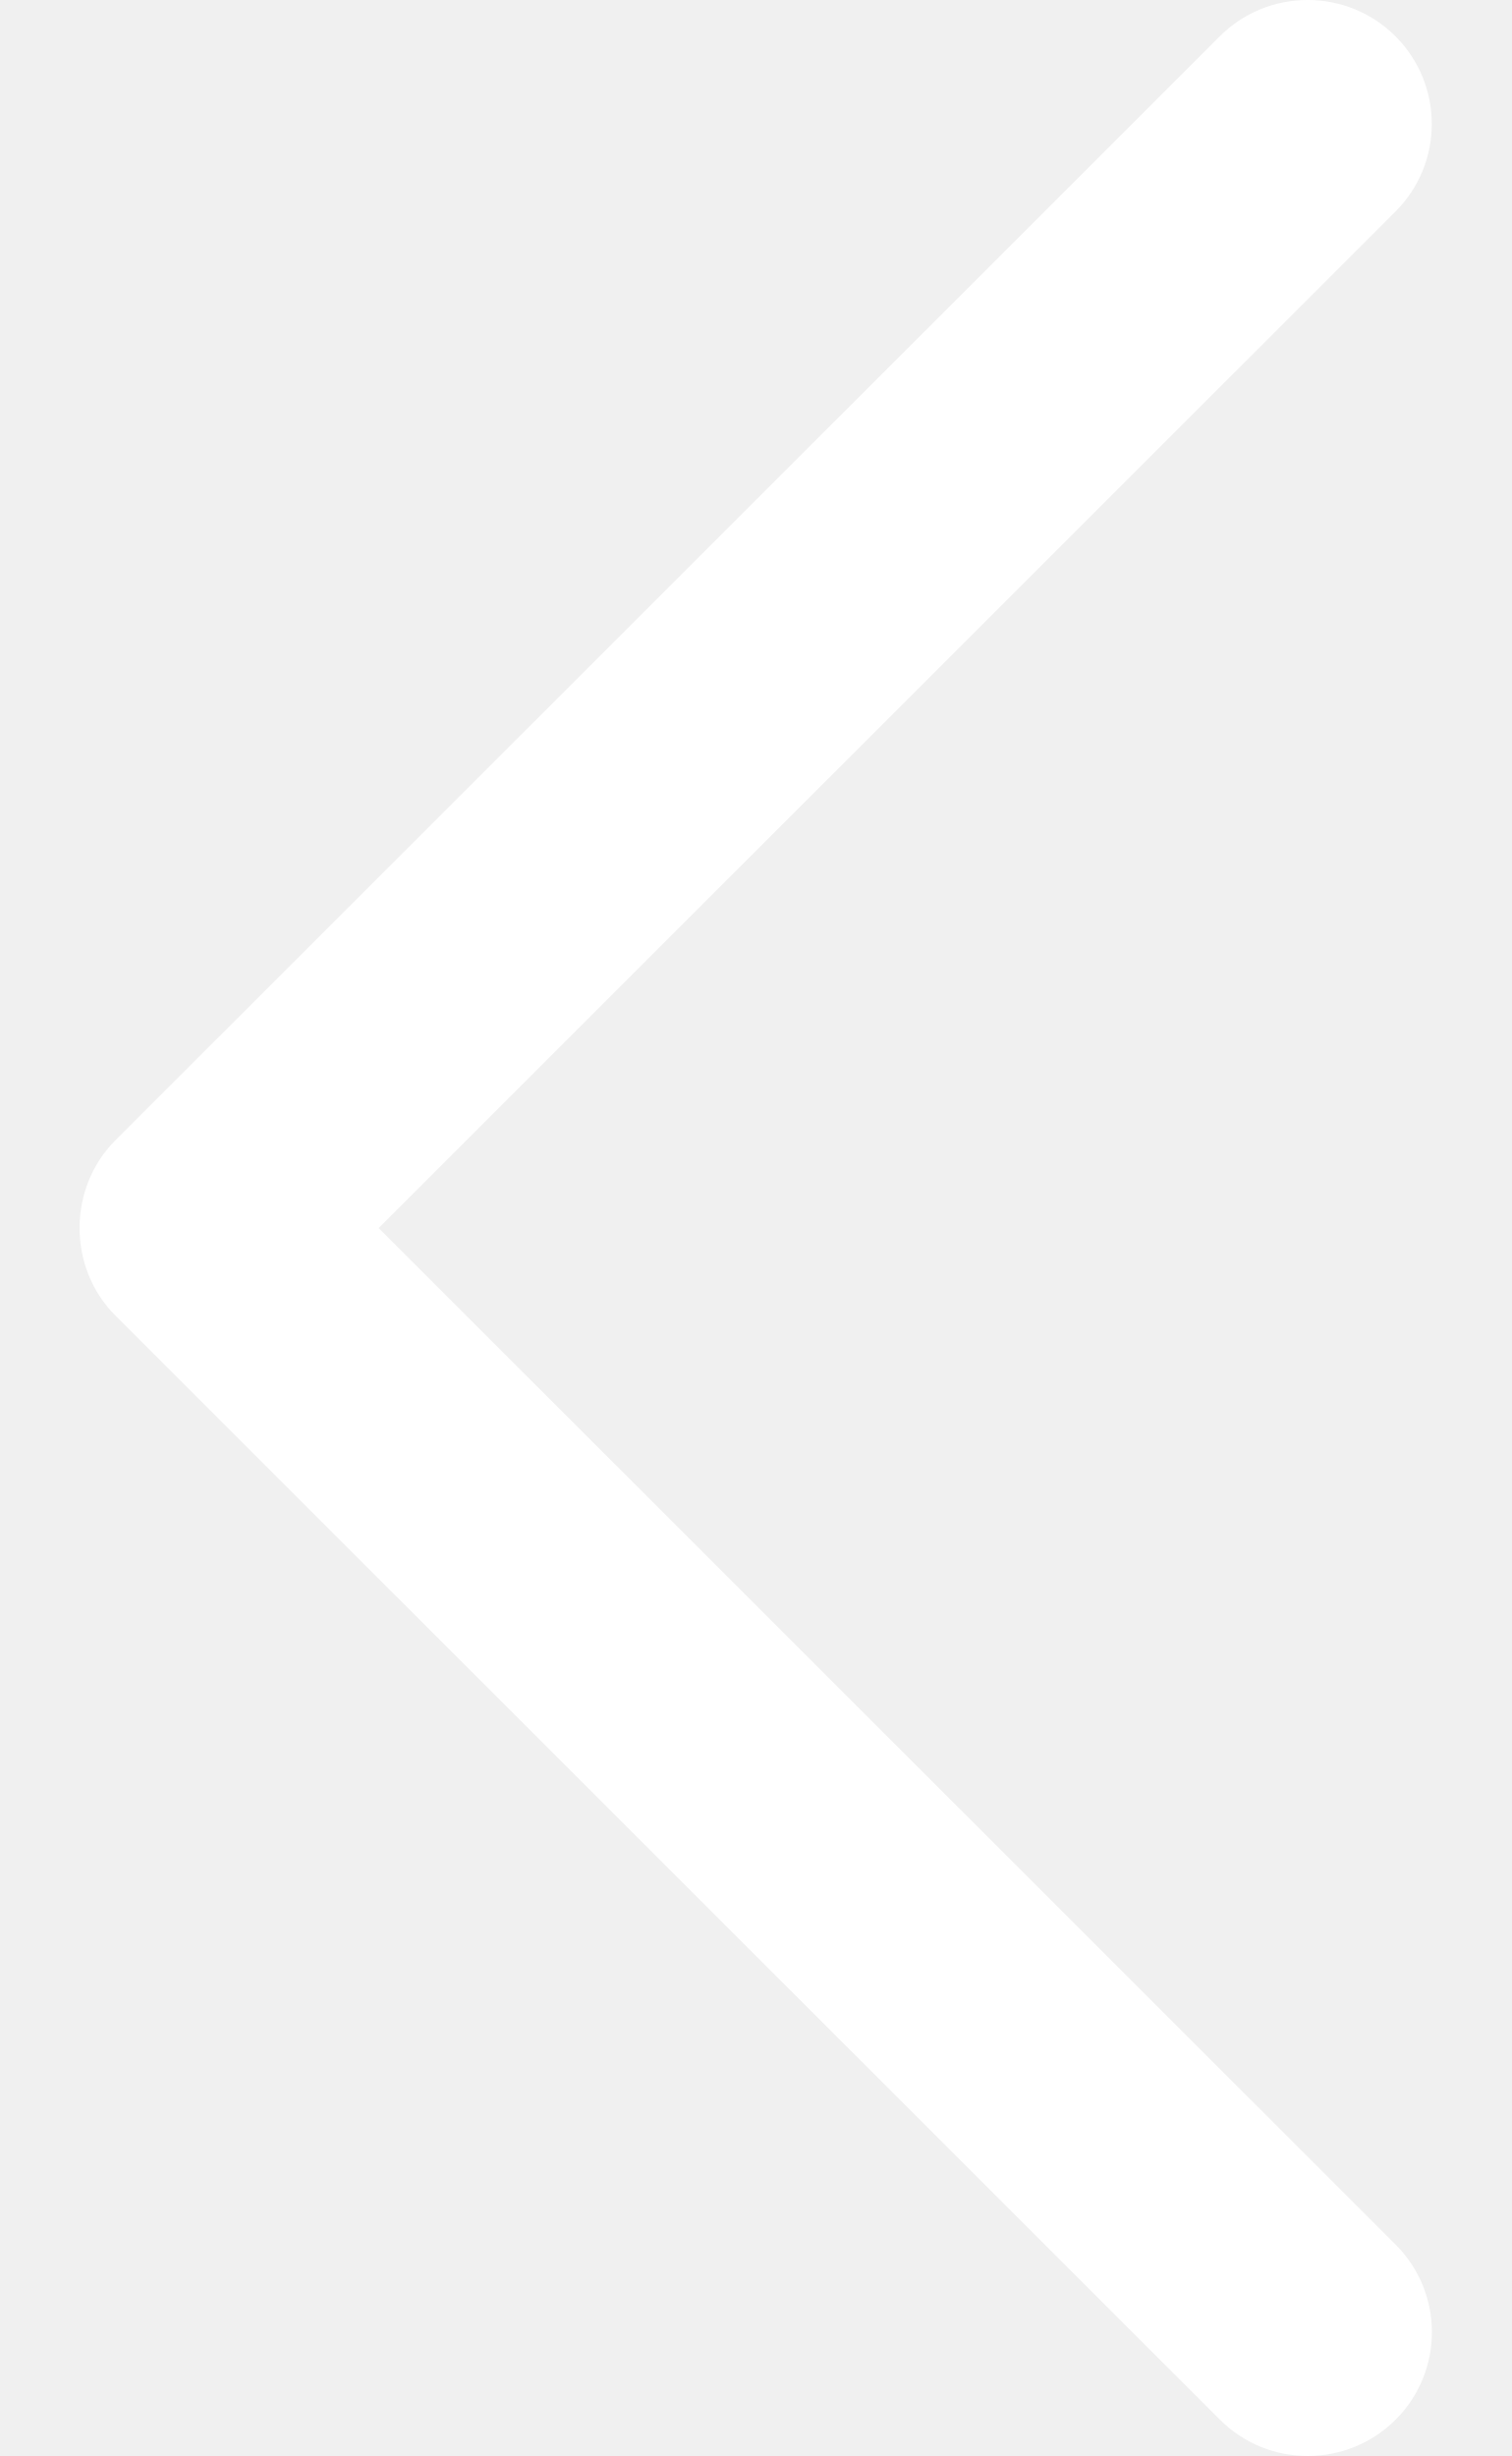
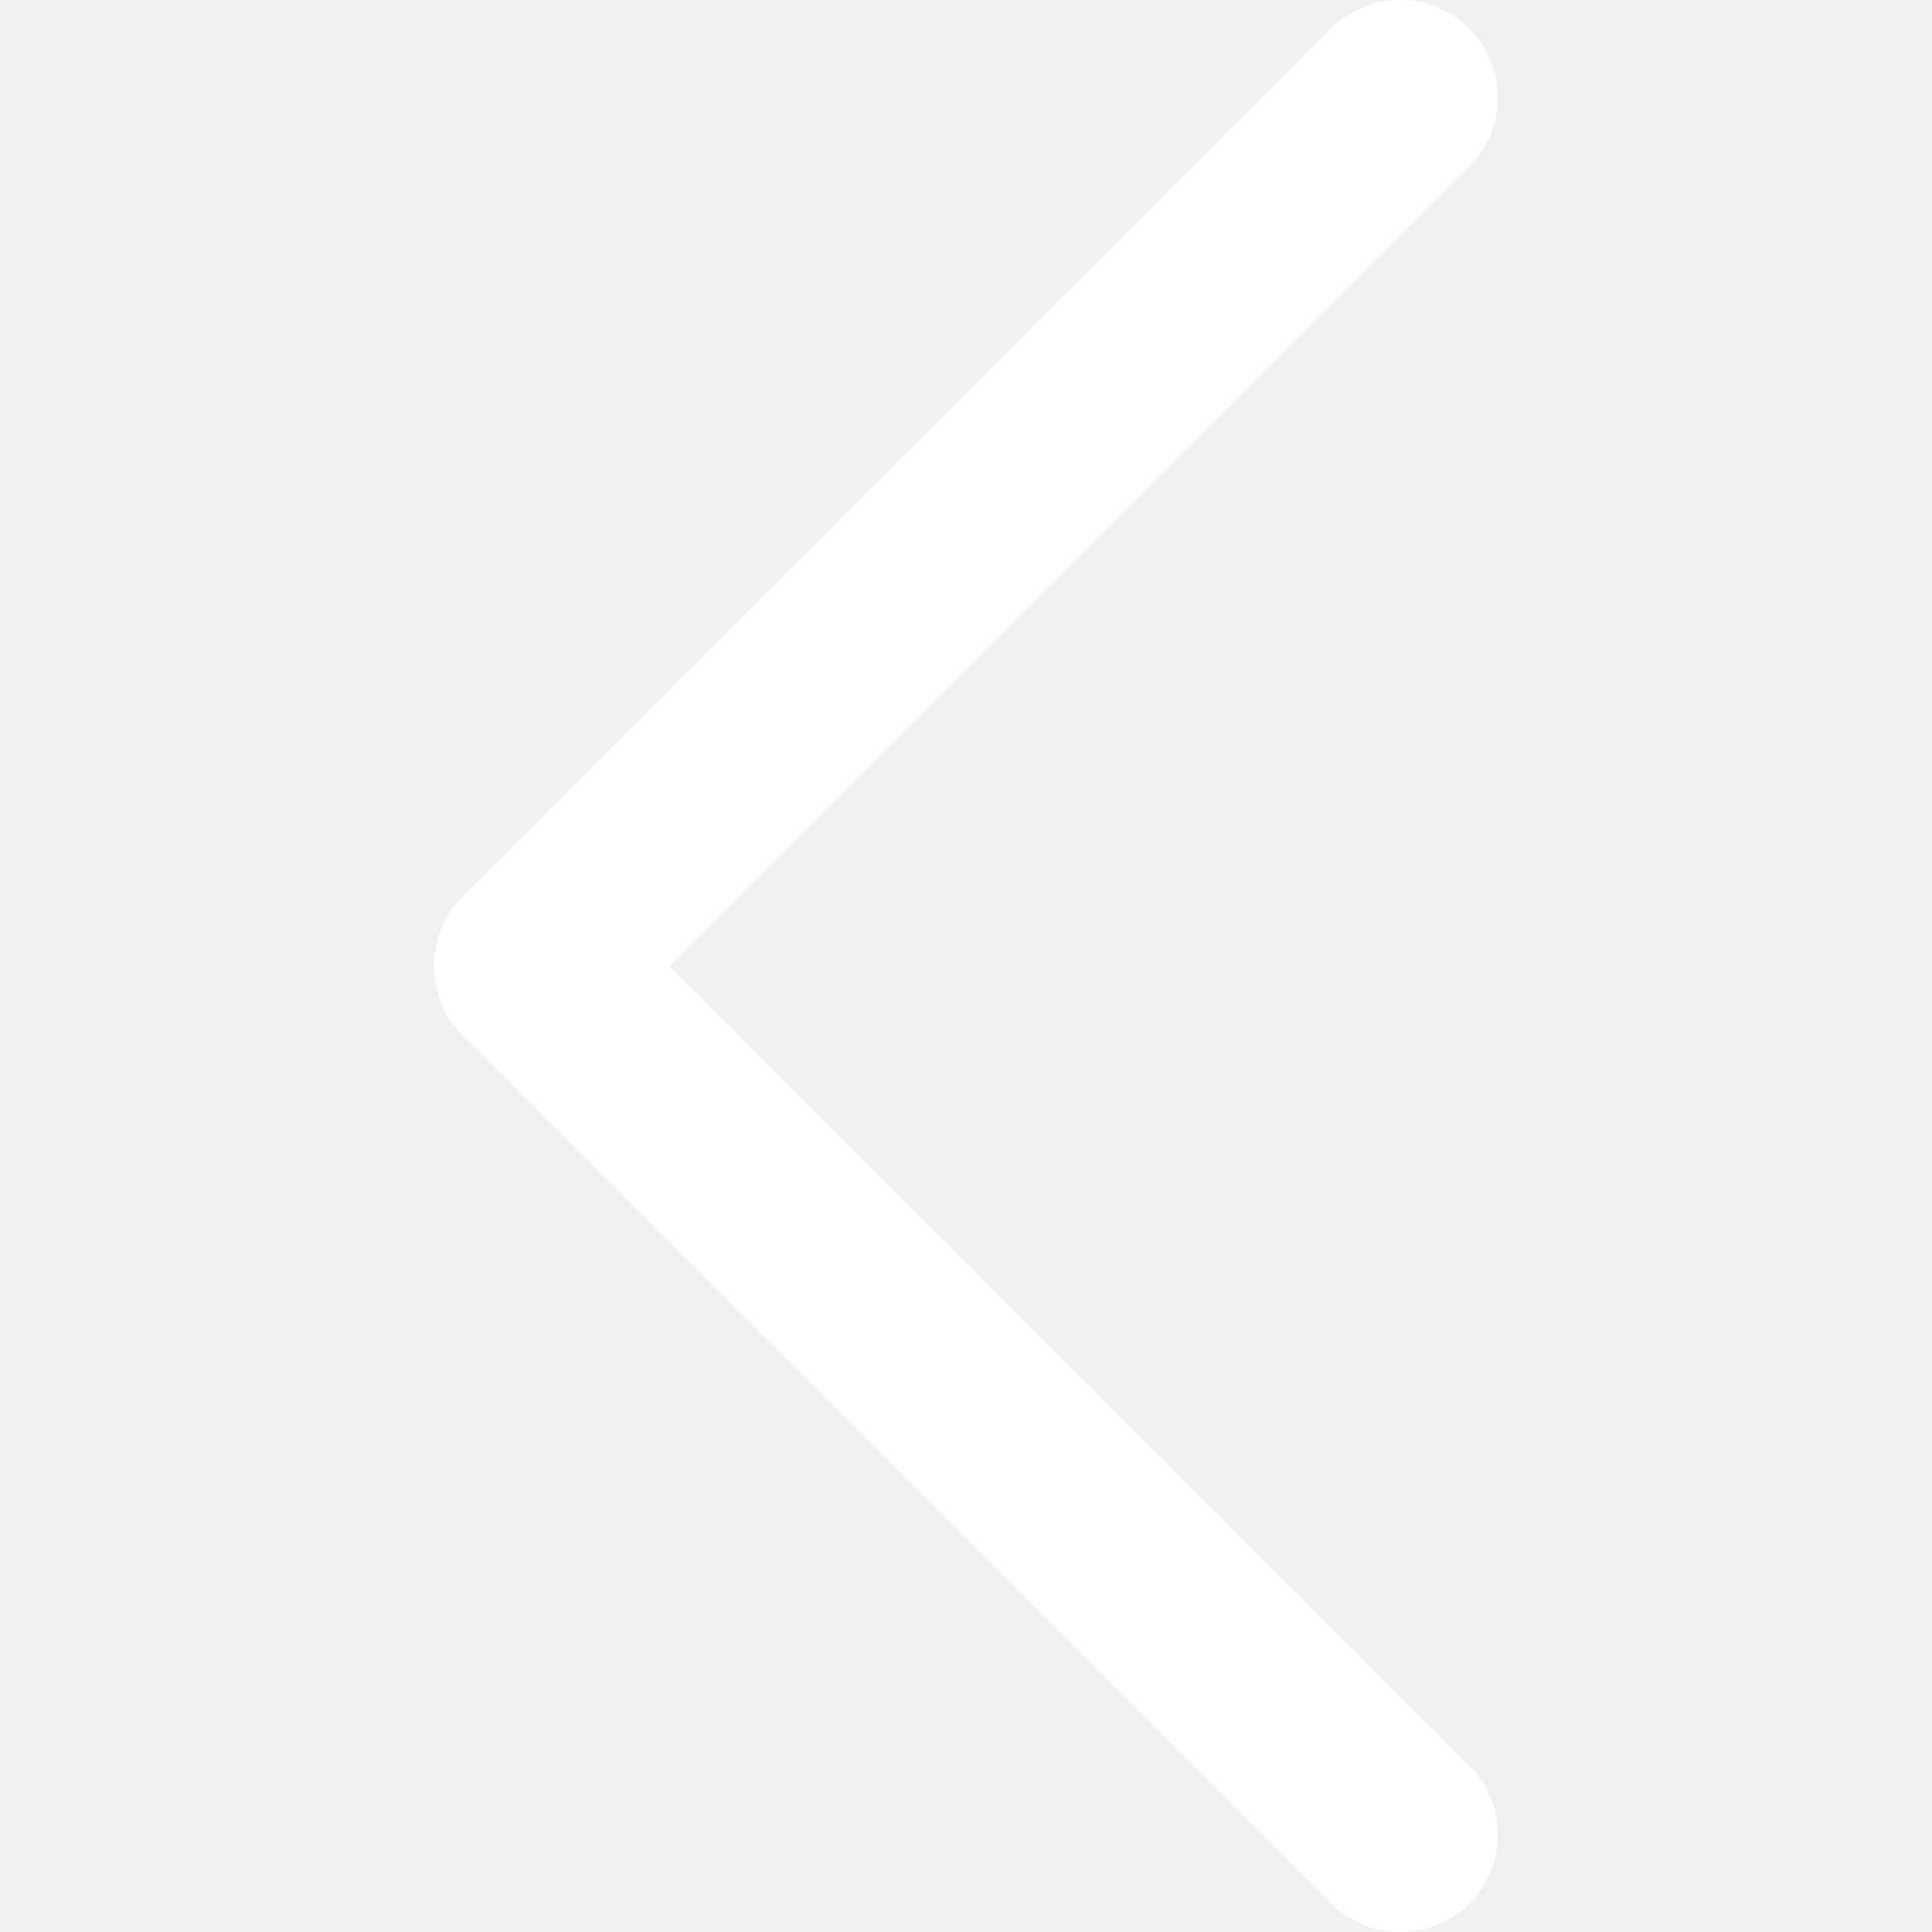
- <svg xmlns="http://www.w3.org/2000/svg" viewBox="0 0 132.594 240.822" width="16" height="26">
-   <path fill="#fff" d="M3.52 129.007l108.297 108.26c4.752 4.74 12.45 4.74 17.215 0 4.75-4.74 4.75-12.438 0-17.178l-99.71-99.673 99.696-99.67c4.752-4.74 4.752-12.44 0-17.192-4.752-4.74-12.463-4.74-17.215 0L3.507 111.815c-4.678 4.69-4.678 12.51.013 17.19z" />
+ <svg xmlns="http://www.w3.org/2000/svg" viewBox="0 0 240.823 240.823">
+   <path fill="#fff" d="M57.633 129.007l108.297 108.26c4.752 4.74 12.45 4.74 17.215 0 4.752-4.74 4.752-12.438 0-17.178l-99.707-99.672 99.695-99.67c4.752-4.74 4.752-12.44 0-17.192-4.752-4.74-12.463-4.74-17.215 0L57.62 111.816c-4.678 4.69-4.678 12.51.013 17.19z" />
</svg>
